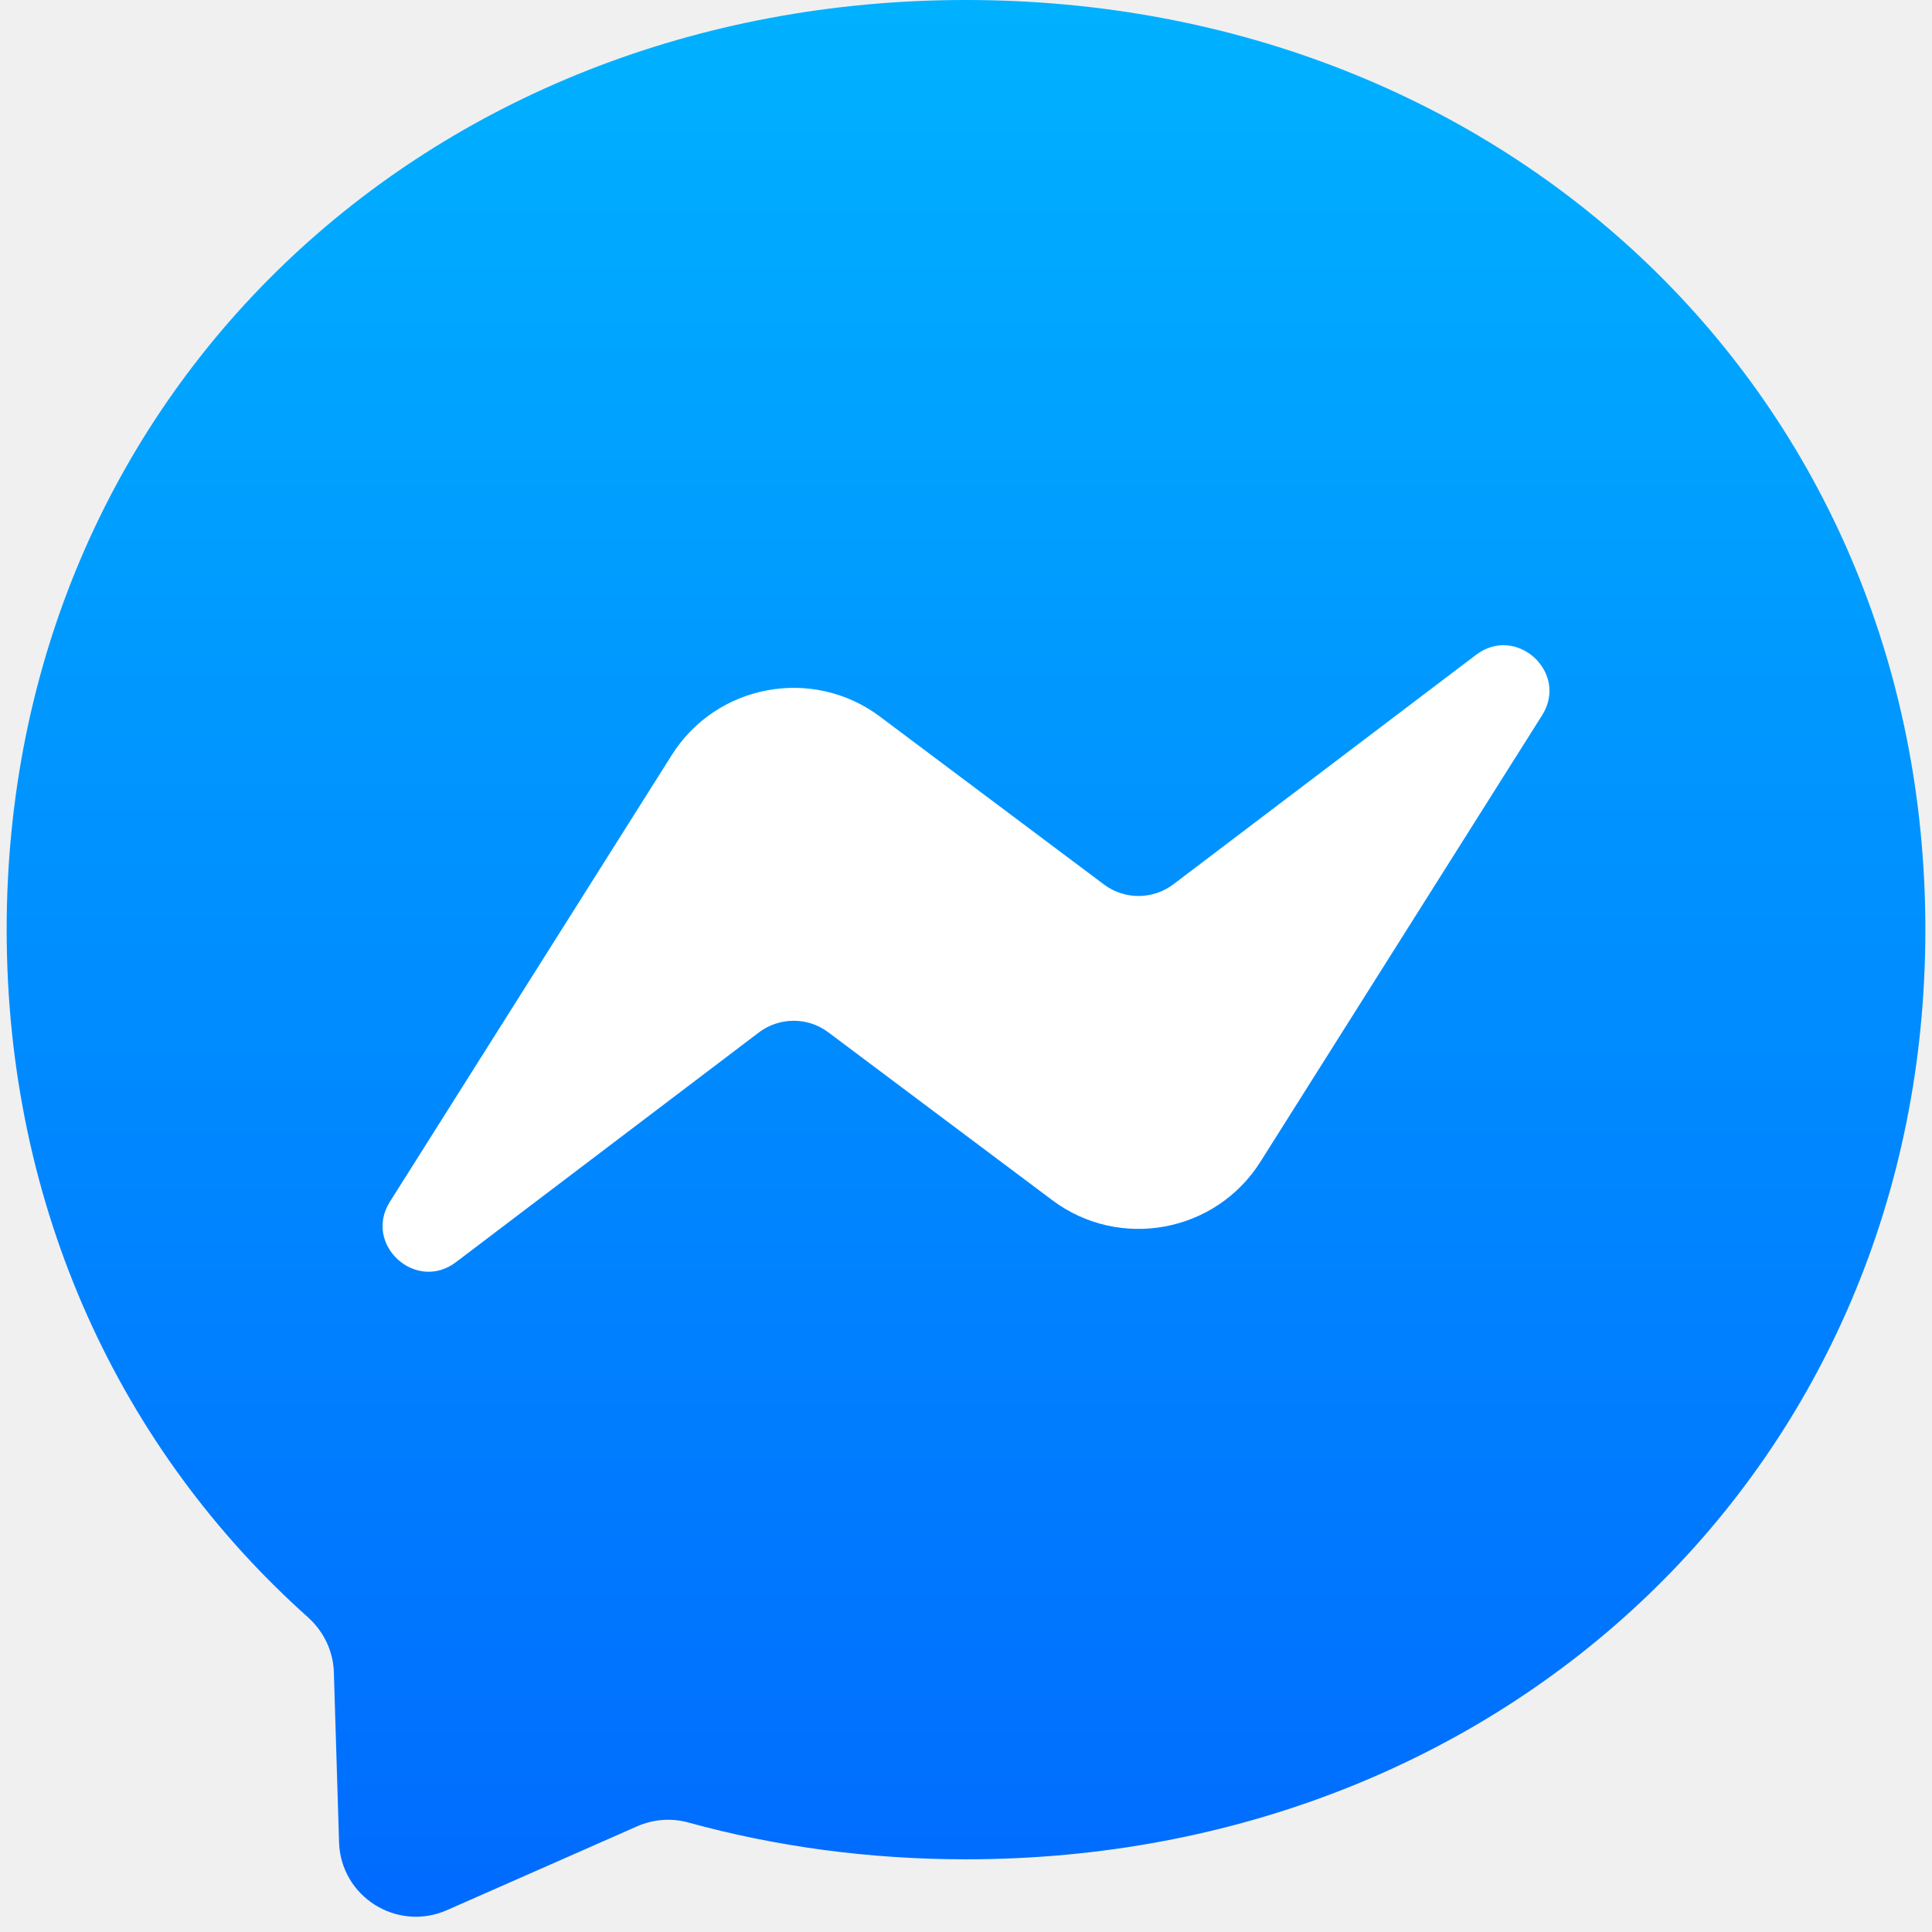
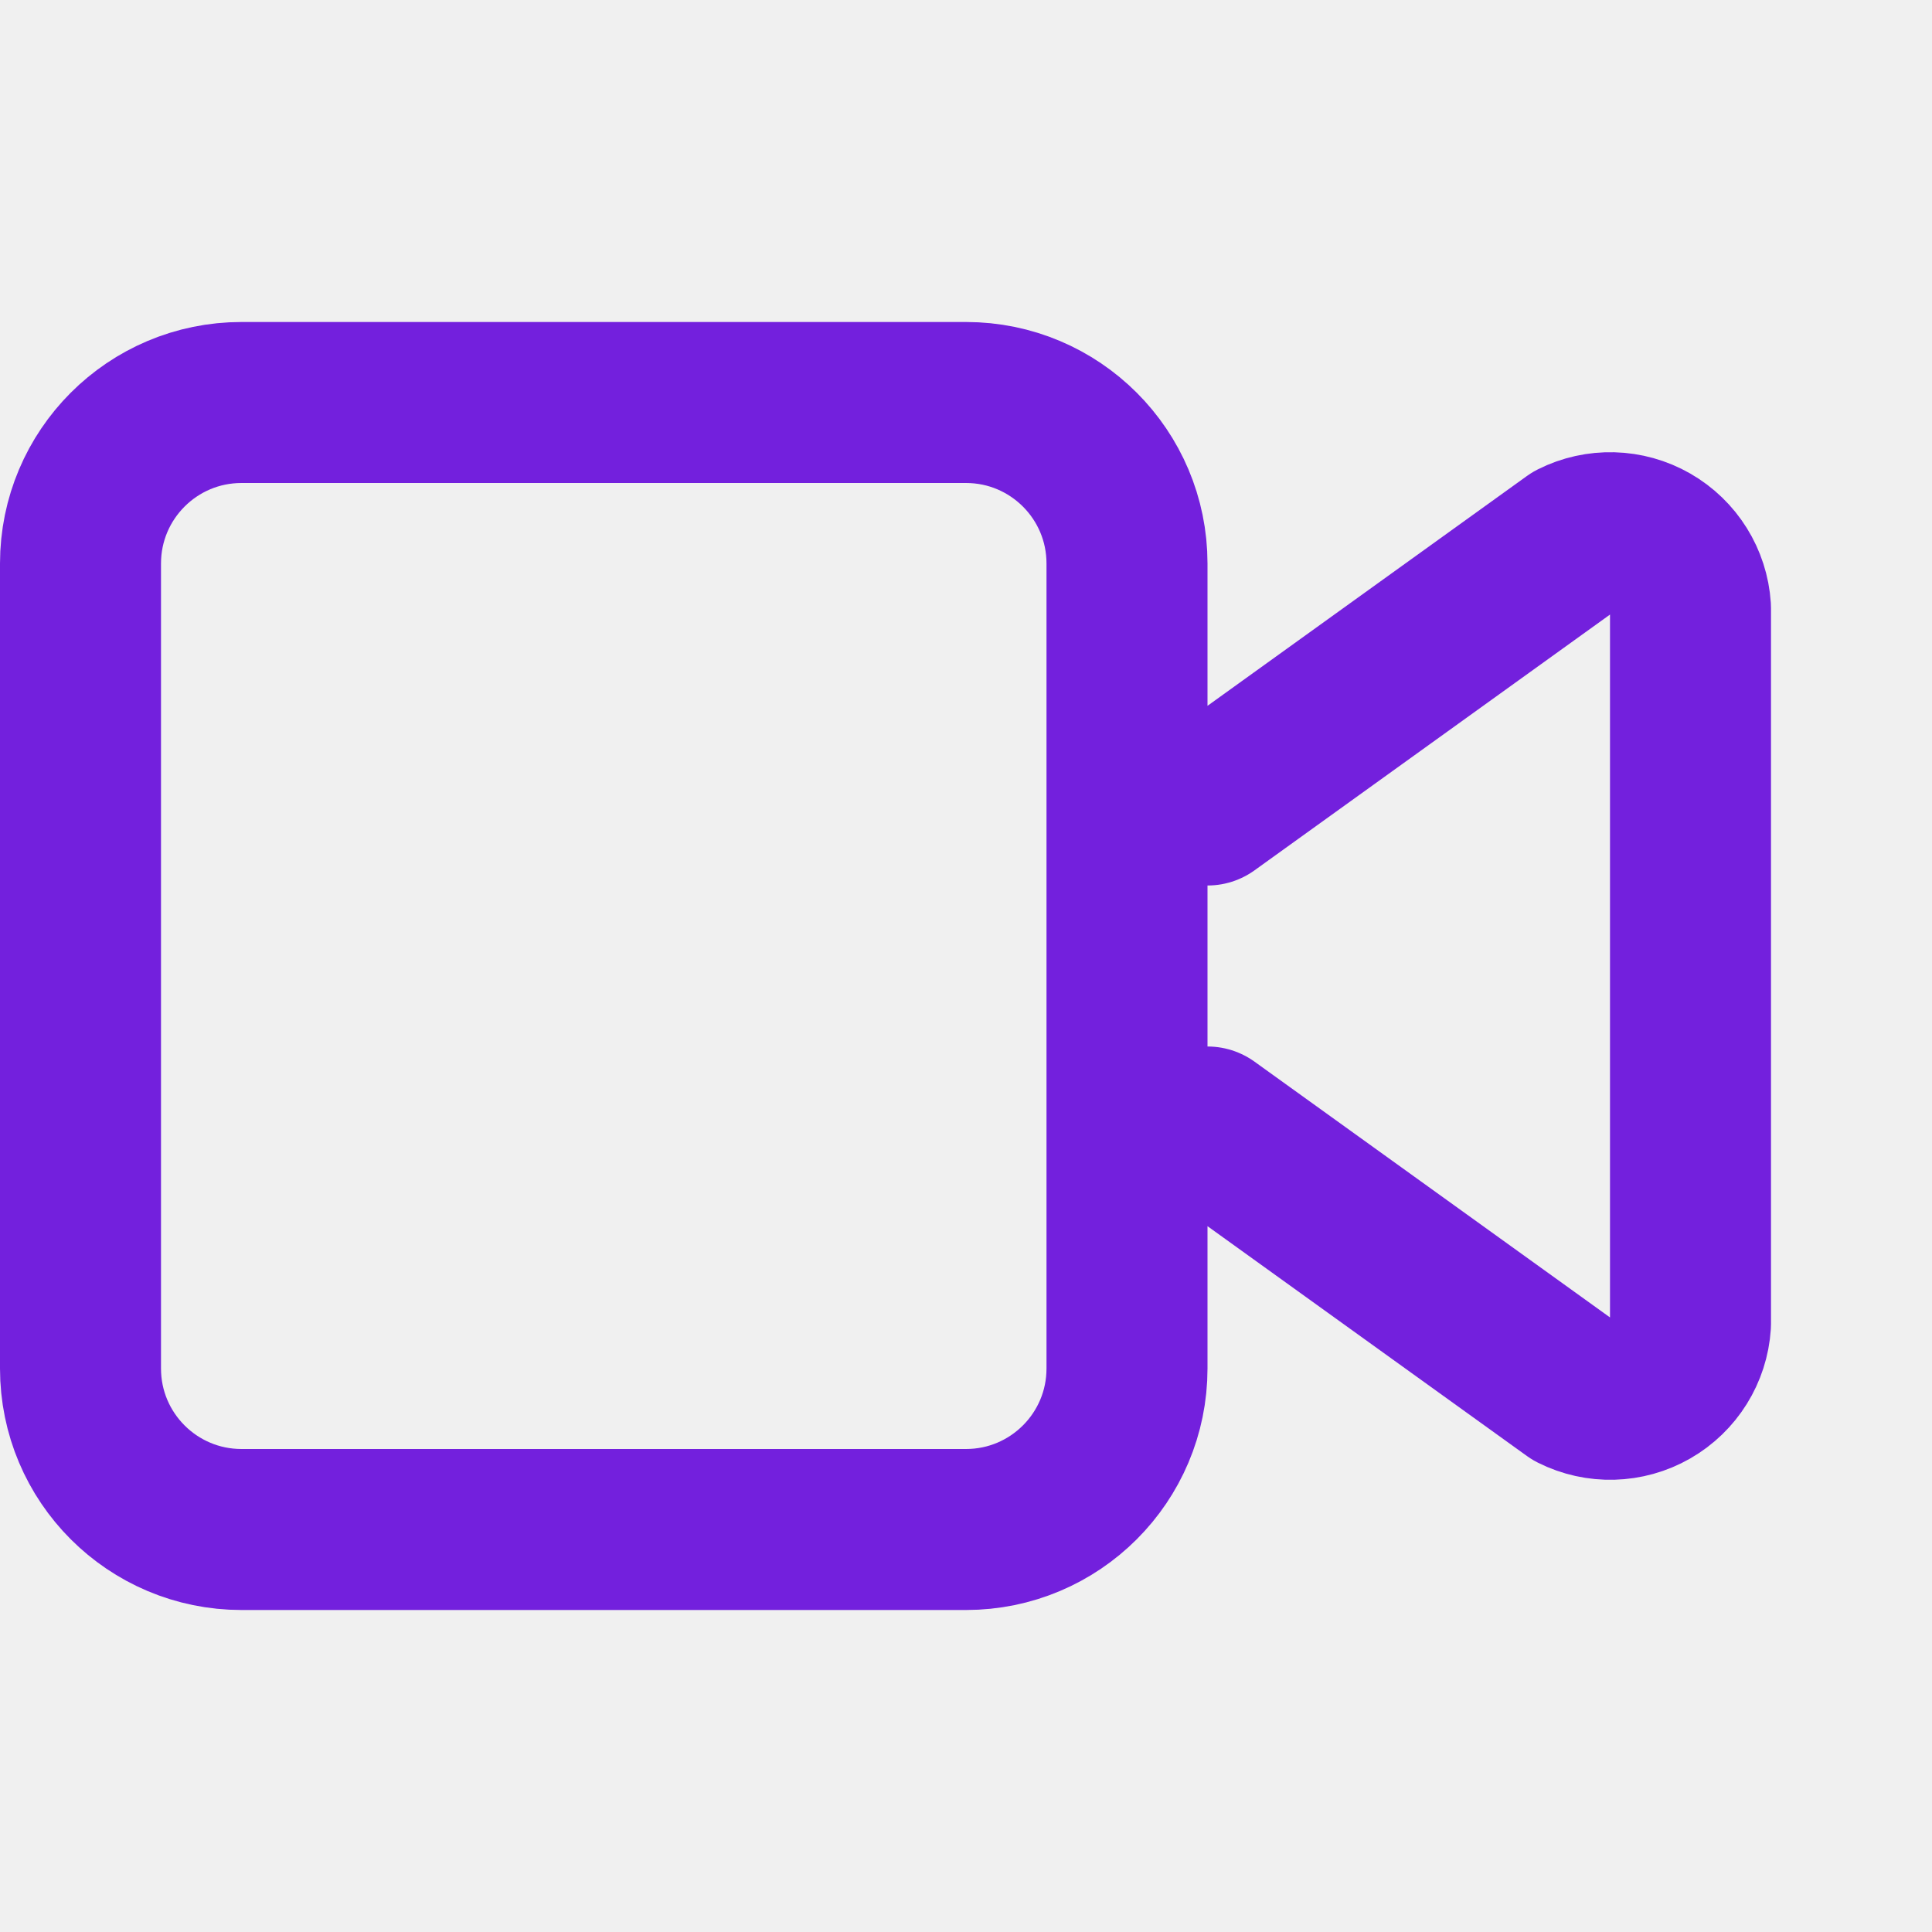
- <svg xmlns="http://www.w3.org/2000/svg" width="800px" height="800px" viewBox="48.61 50.201 402.774 402.774">
-   <linearGradient id="a" x1="50%" x2="50%" y1="0%" y2="100.001%">
-     <stop offset="0" stop-color="#00b2ff" />
-     <stop offset="1" stop-color="#006aff" />
-   </linearGradient>
-   <g fill="none" fill-rule="evenodd">
-     <path d="M250 50.201c-112.676 0-200 82.452-200 193.81 0 58.25 23.903 108.582 62.817 143.356 3.26 2.935 5.231 6.995 5.392 11.377l1.087 35.537c.362 11.337 12.072 18.694 22.455 14.151l39.678-17.487a15.974 15.974 0 0 1 10.664-.804c18.229 5.025 37.666 7.678 57.907 7.678 112.676 0 200-82.452 200-193.809S362.676 50.201 250 50.201z" fill="url(#a)" />
-     <path d="M129.92 300.693l58.752-93.105c9.336-14.794 29.376-18.493 43.38-8l46.72 35.015a12.022 12.022 0 0 0 14.447-.04l63.099-47.84c8.41-6.391 19.437 3.7 13.762 12.624l-58.712 93.065c-9.336 14.794-29.376 18.493-43.38 8l-46.72-35.015a12.022 12.022 0 0 0-14.447.04l-63.139 47.88c-8.41 6.392-19.437-3.699-13.762-12.624z" fill="#ffffff" />
-   </g>
+ <svg xmlns="http://www.w3.org/2000/svg" class="w-6 h-6" fill="none" viewBox="0 0 24 24" stroke="#7320DD" stroke-width="2">
+   <path stroke-linecap="round" stroke-linejoin="round" d="M15 10l4.553-3.276A1 1 0 0121 7.553v8.894a1 1 0 01-1.447.829L15 14M3 5h9a2 2 0 012 2v10a2 2 0 01-2 2H3a2 2 0 01-2-2V7a2 2 0 012-2z" />
</svg>
